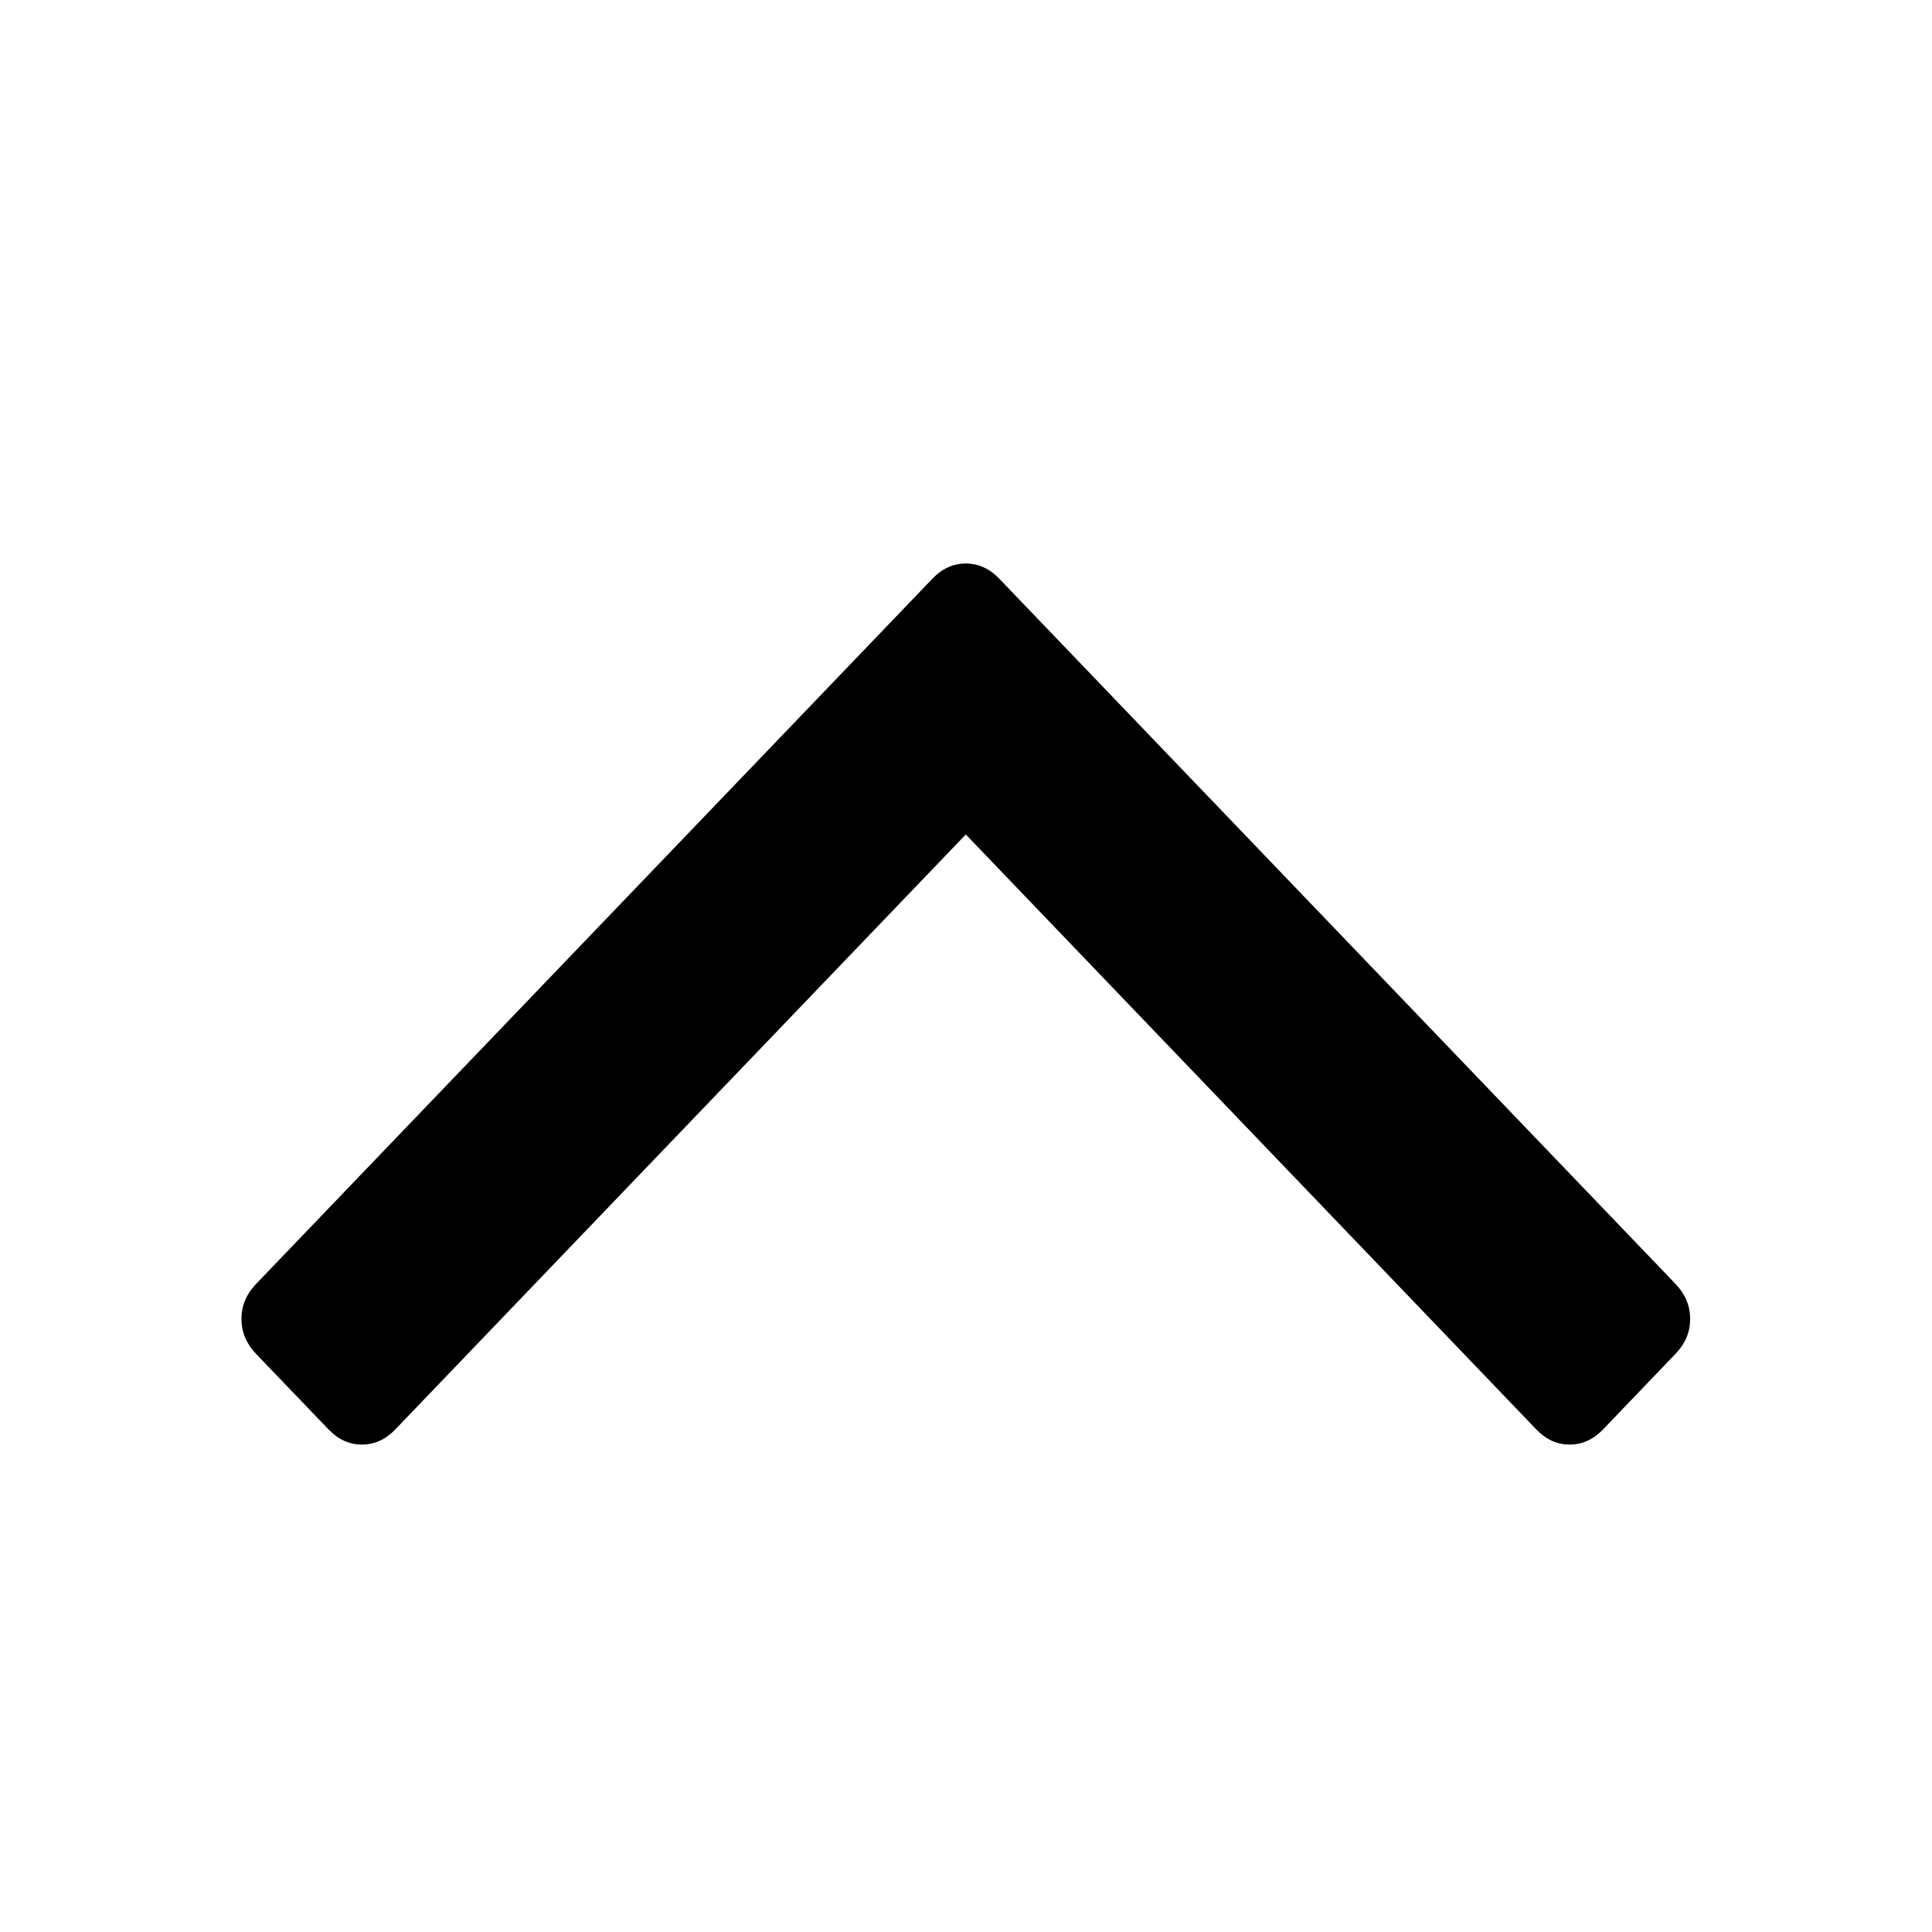
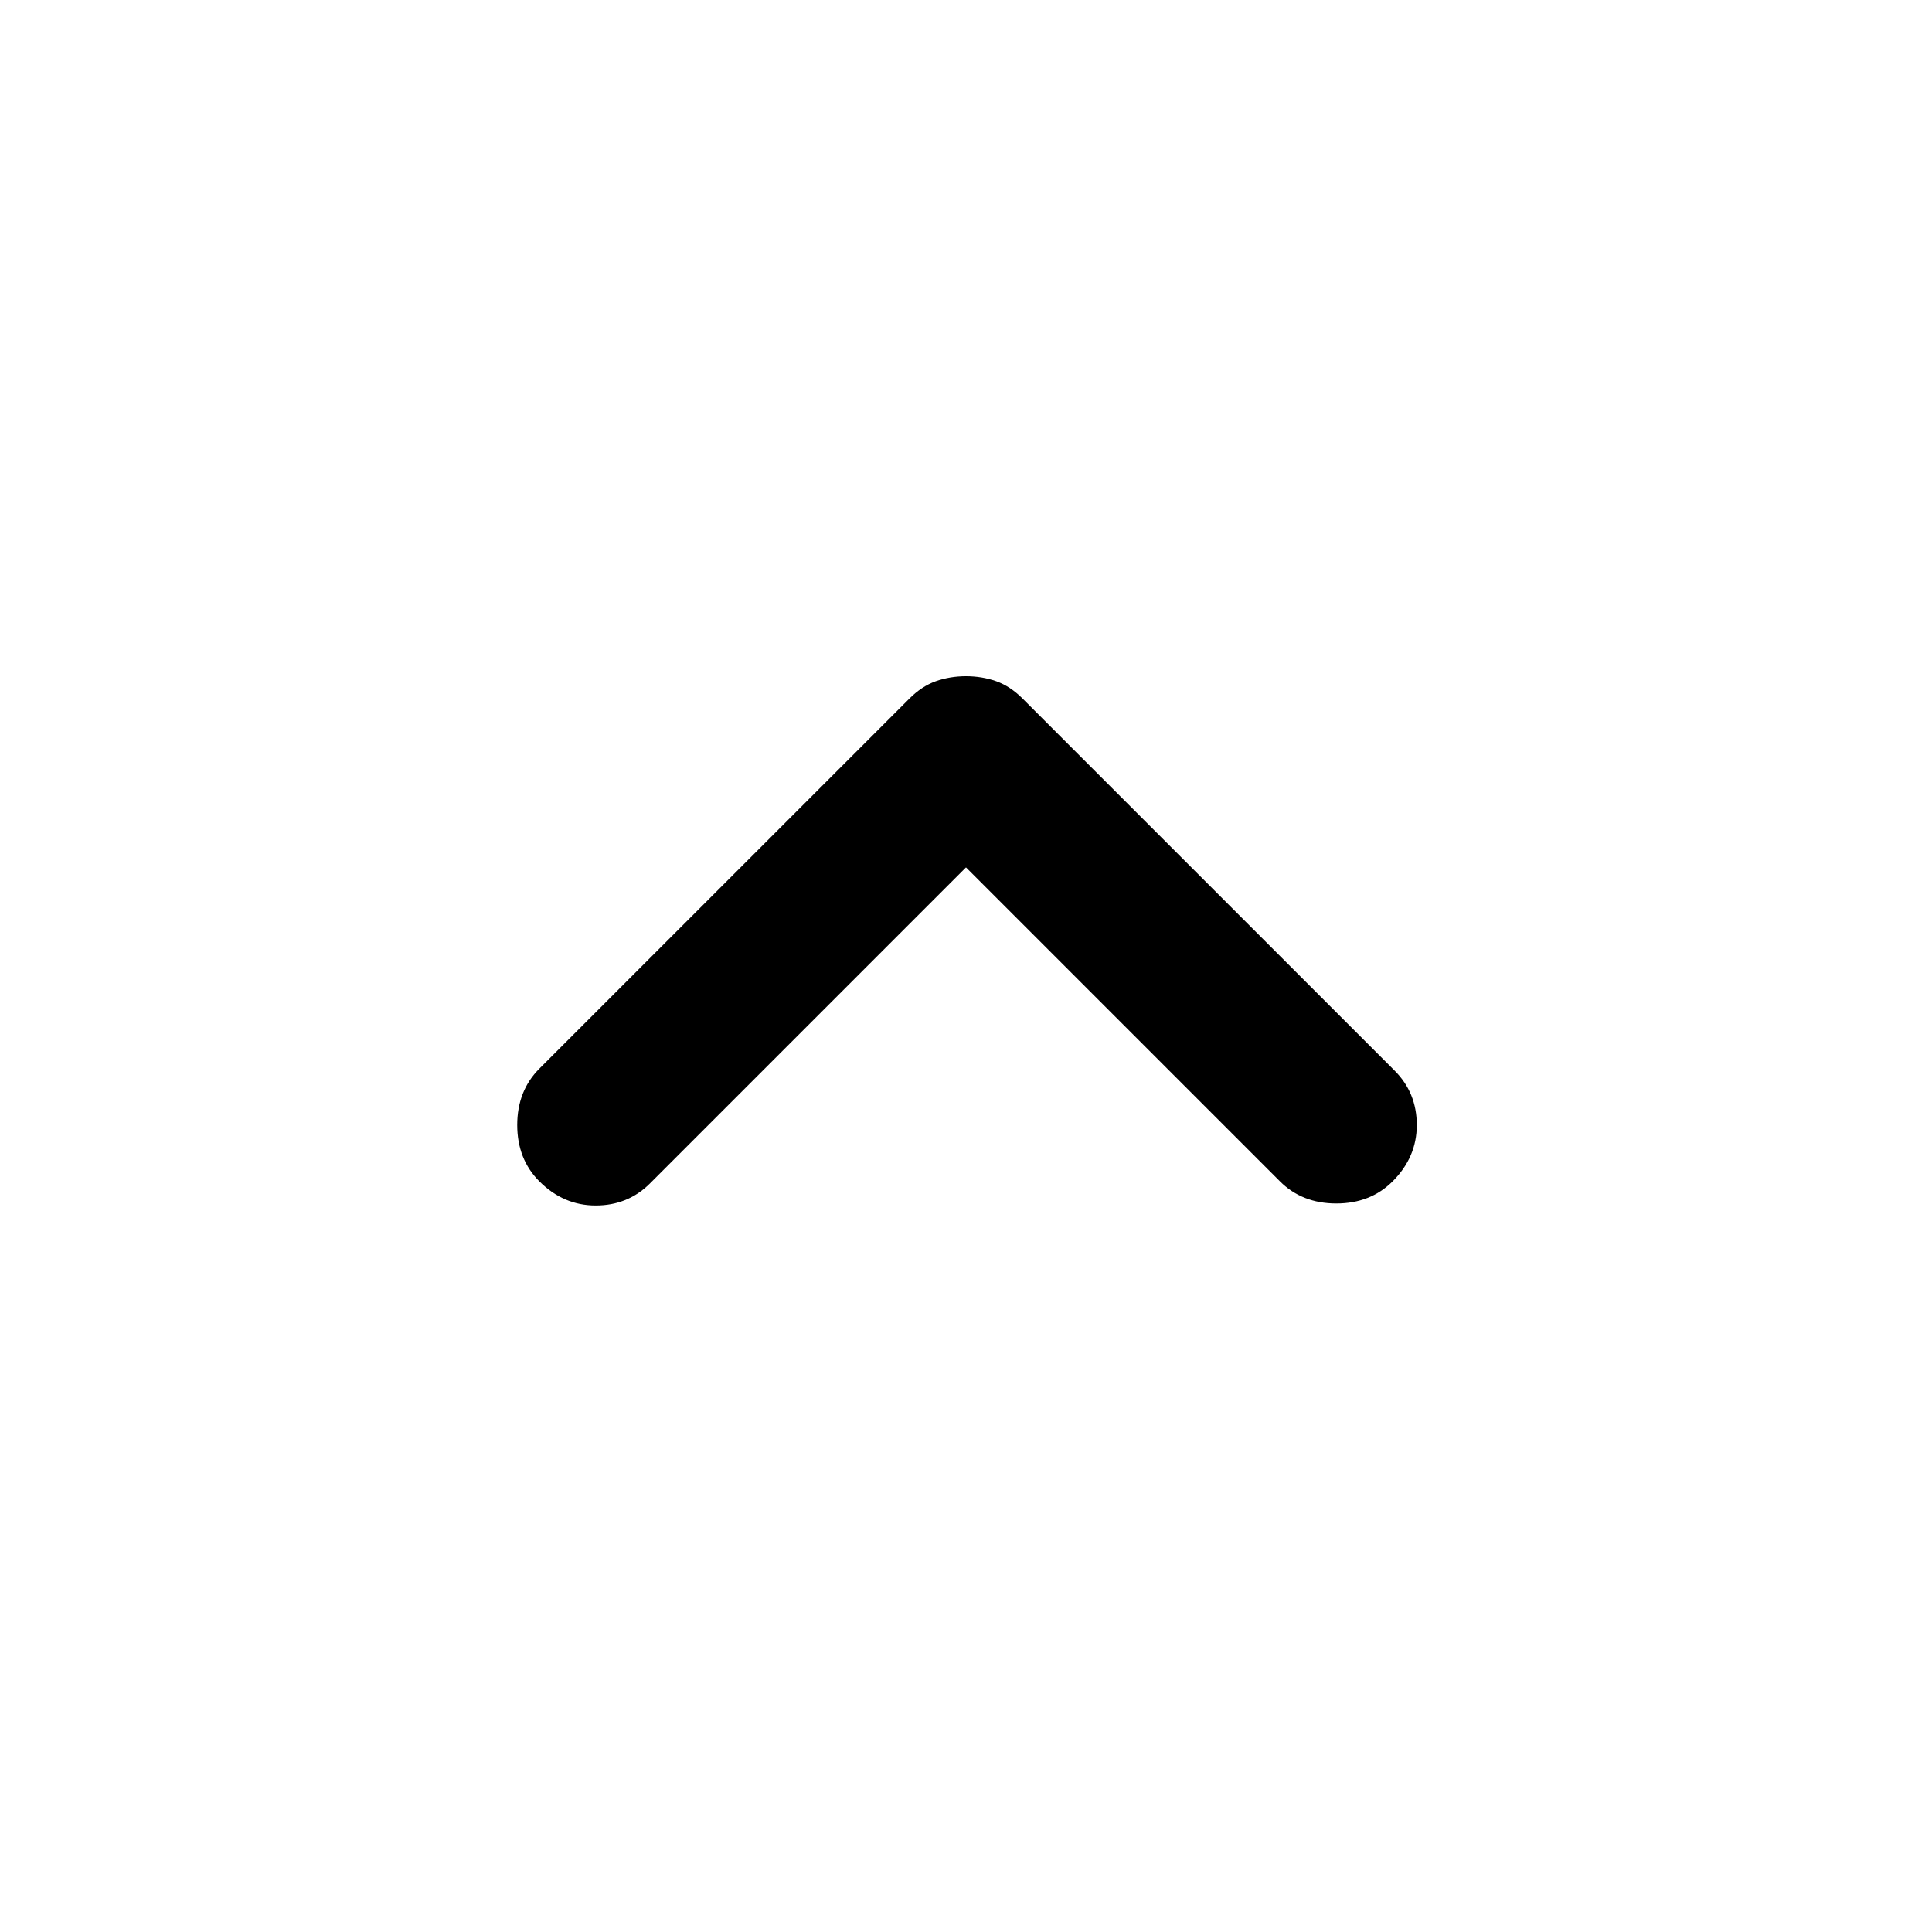
- <svg xmlns="http://www.w3.org/2000/svg" width="24px" height="24px" viewBox="0 0 24 24" version="1.1">
-   <defs />
-   <g id="Icons" stroke="none" stroke-width="1" fill-rule="evenodd">
-     <g id="MC-icon-set" transform="translate(-240, -888)" fill="#000000">
-       <g id="Directions" transform="translate(24, 888)">
-         <g id="Angle-Up" transform="translate(216, 0)">
-           <path d="M20.816,8.128 L19.914,7.188 C19.794,7.063 19.656,7 19.499,7 C19.343,7 19.205,7.063 19.085,7.188 L11.998,14.579 L4.911,7.188 C4.791,7.063 4.653,7 4.497,7 C4.34,7 4.202,7.063 4.082,7.188 L3.18,8.129 C3.06,8.254 3,8.398 3,8.561 C3,8.724 3.06,8.868 3.18,8.994 L11.583,17.757 C11.703,17.882 11.842,17.945 11.998,17.945 C12.154,17.945 12.292,17.882 12.412,17.757 L20.816,8.994 C20.936,8.868 20.996,8.724 20.996,8.561 C20.996,8.398 20.936,8.254 20.816,8.128 L20.816,8.128 Z" id="shape" transform="translate(11.99776, 12.4725) rotate(-180) translate(-11.99776, -12.4725) " />
-         </g>
-       </g>
-     </g>
-   </g>
+ <svg xmlns="http://www.w3.org/2000/svg" width="24" height="24" viewBox="0 0 24 24" fill="none">
+   <path d="M6.7 14.675C6.517 14.492 6.425 14.258 6.425 13.975C6.425 13.692 6.517 13.458 6.7 13.275L11.3 8.675C11.4 8.575 11.508 8.504 11.625 8.462C11.742 8.421 11.867 8.4 12 8.4C12.133 8.4 12.258 8.421 12.375 8.462C12.492 8.504 12.6 8.575 12.7 8.675L17.325 13.3C17.508 13.483 17.6 13.708 17.6 13.975C17.6 14.242 17.5 14.475 17.3 14.675C17.117 14.858 16.883 14.95 16.6 14.95C16.317 14.95 16.083 14.858 15.9 14.675L12 10.775L8.075 14.7C7.892 14.883 7.667 14.975 7.4 14.975C7.133 14.975 6.9 14.875 6.7 14.675Z" fill="black" />
</svg>
